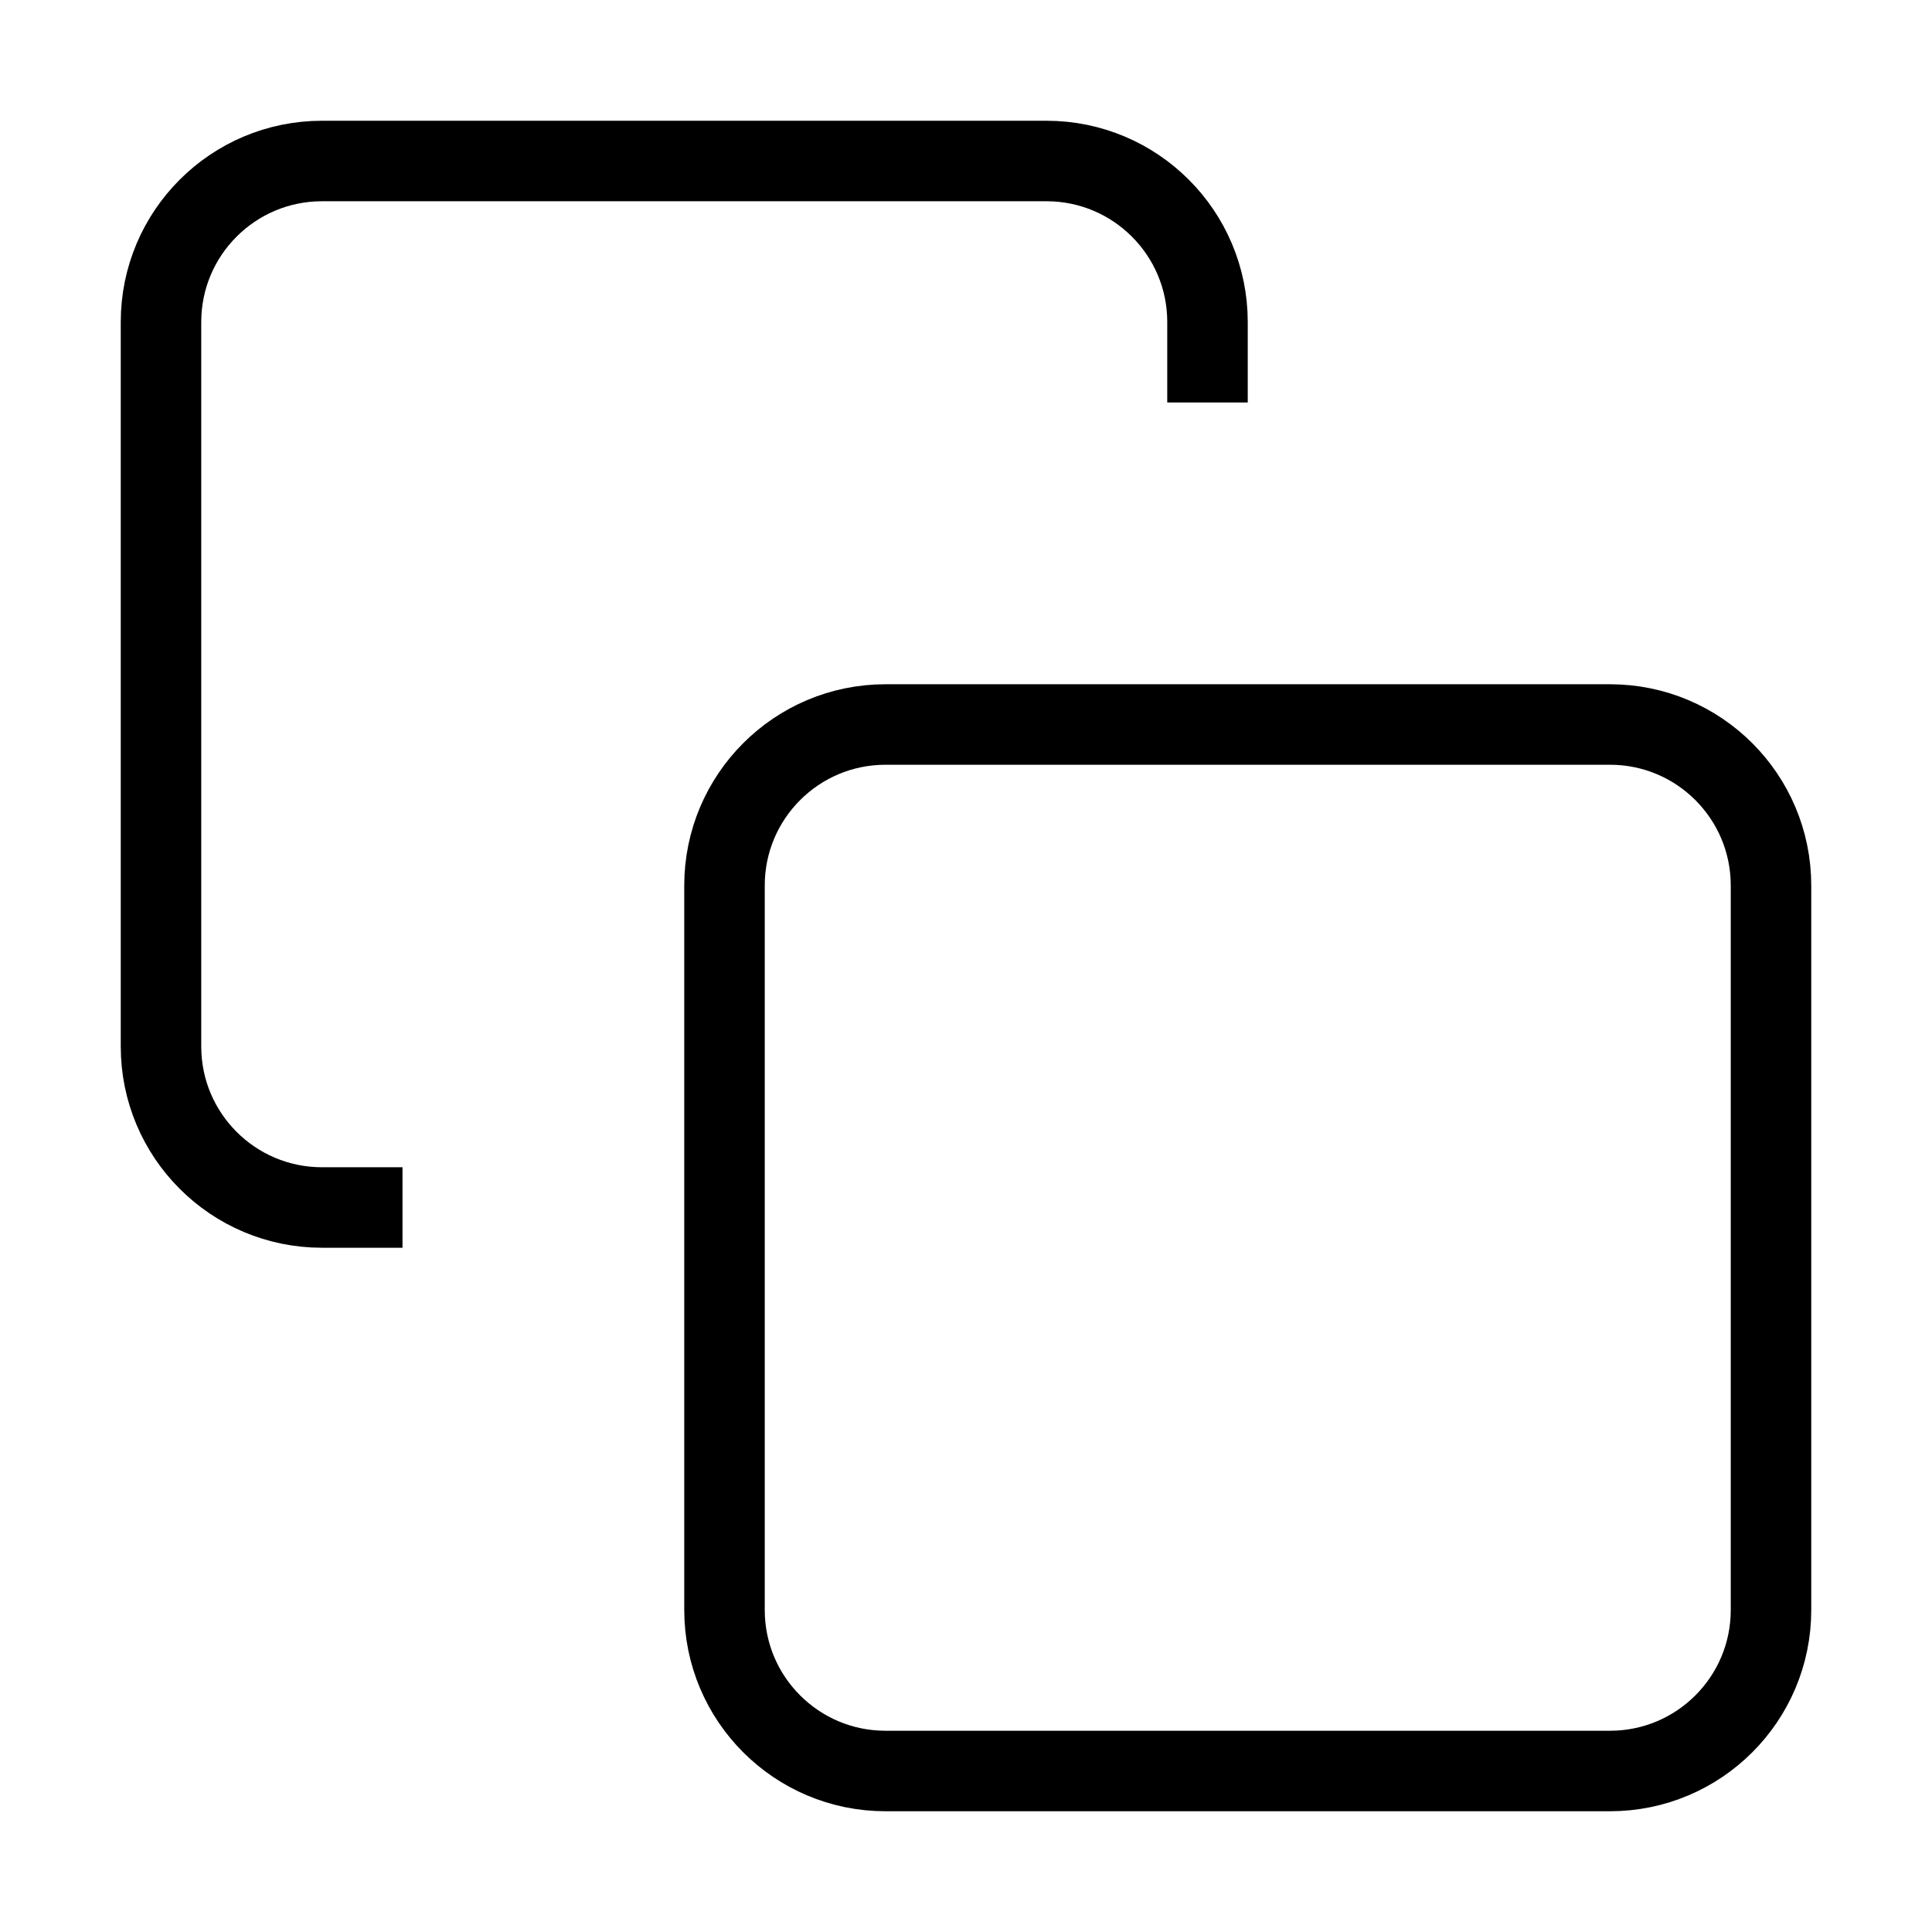
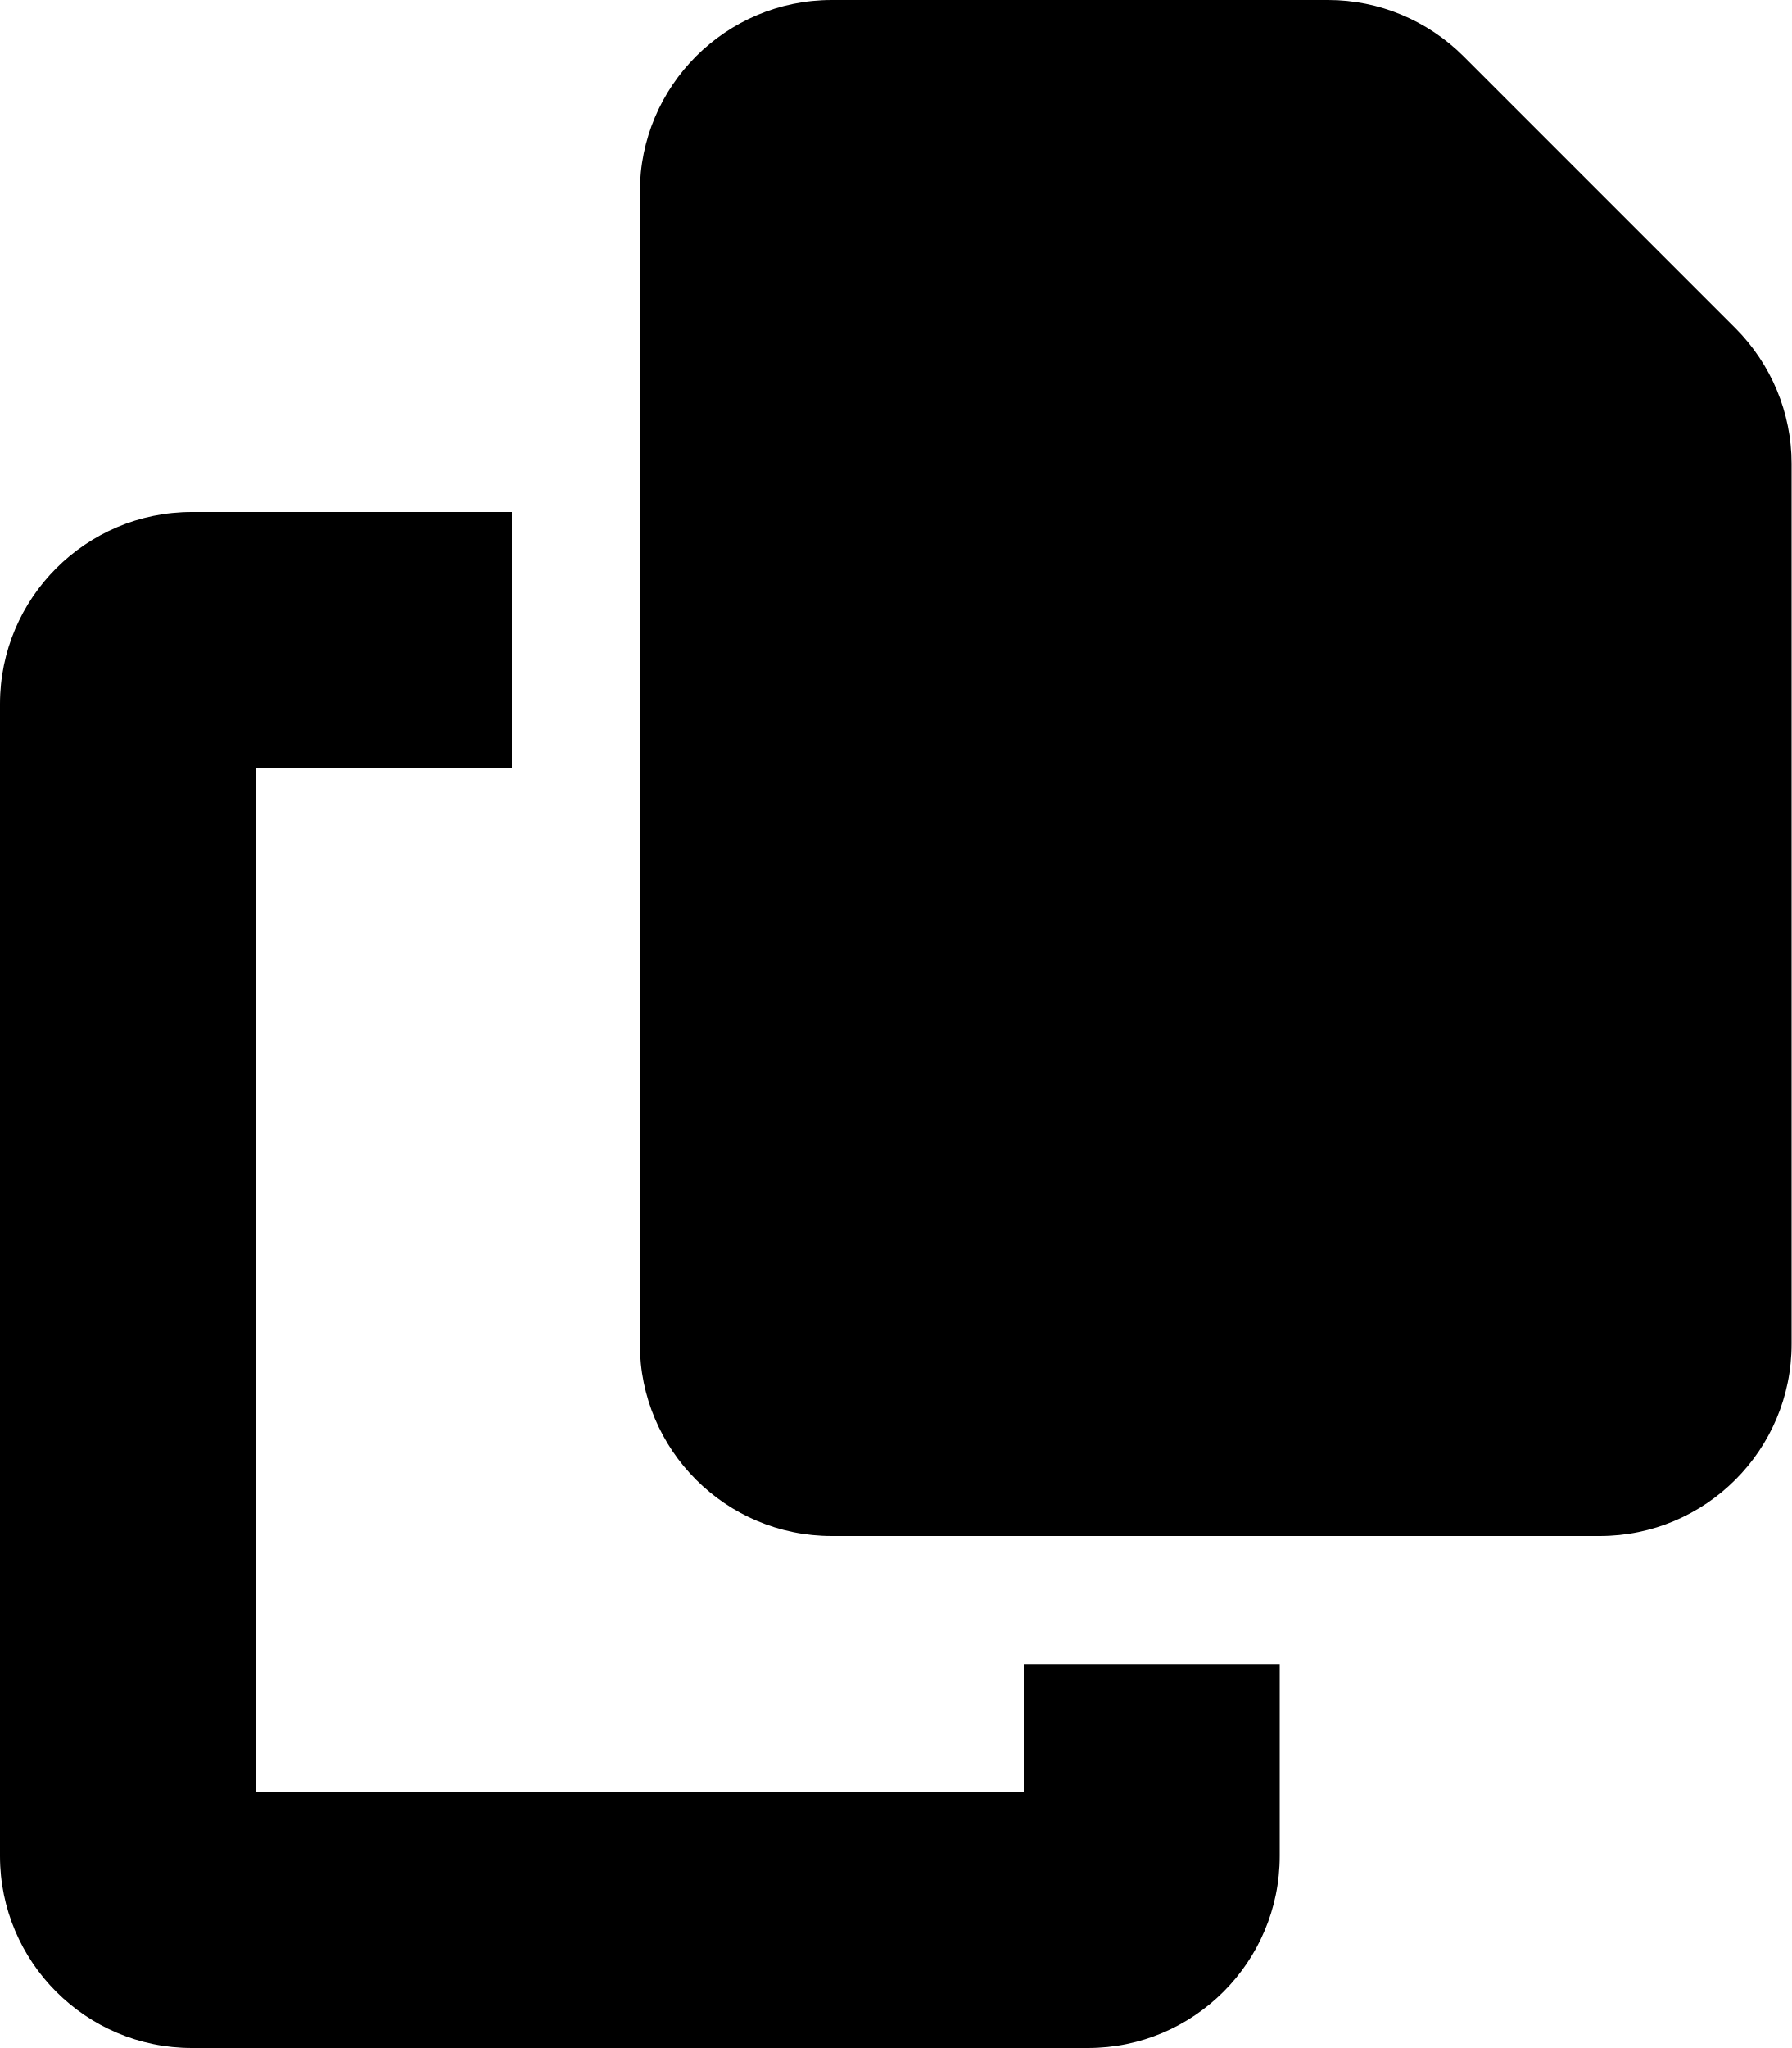
- <svg xmlns="http://www.w3.org/2000/svg" width="14" height="14" viewBox="0 0 24 24" fill="none">
-   <rect x="9" y="9" width="13" height="13" rx="2" ry="2" stroke="black" strokeWidth="2" fill="none" />
-   <path d="M5 15H4a2 2 0 01-2-2V4a2 2 0 012-2h9a2 2 0 012 2v1" stroke="black" strokeWidth="2" fill="none" />
+ <svg xmlns="http://www.w3.org/2000/svg" viewBox="0 0 448 512">
+   <path d="M208 0L332.1 0c12.7 0 24.9 5.1 33.9 14.1l67.9 67.9c9 9 14.1 21.2 14.1 33.9L448 336c0 26.5-21.5 48-48 48l-192 0c-26.5 0-48-21.5-48-48l0-288c0-26.5 21.5-48 48-48zM48 128l80 0 0 64-64 0 0 256 192 0 0-32 64 0 0 48c0 26.5-21.5 48-48 48L48 512c-26.5 0-48-21.5-48-48L0 176c0-26.5 21.5-48 48-48z" />
</svg>
